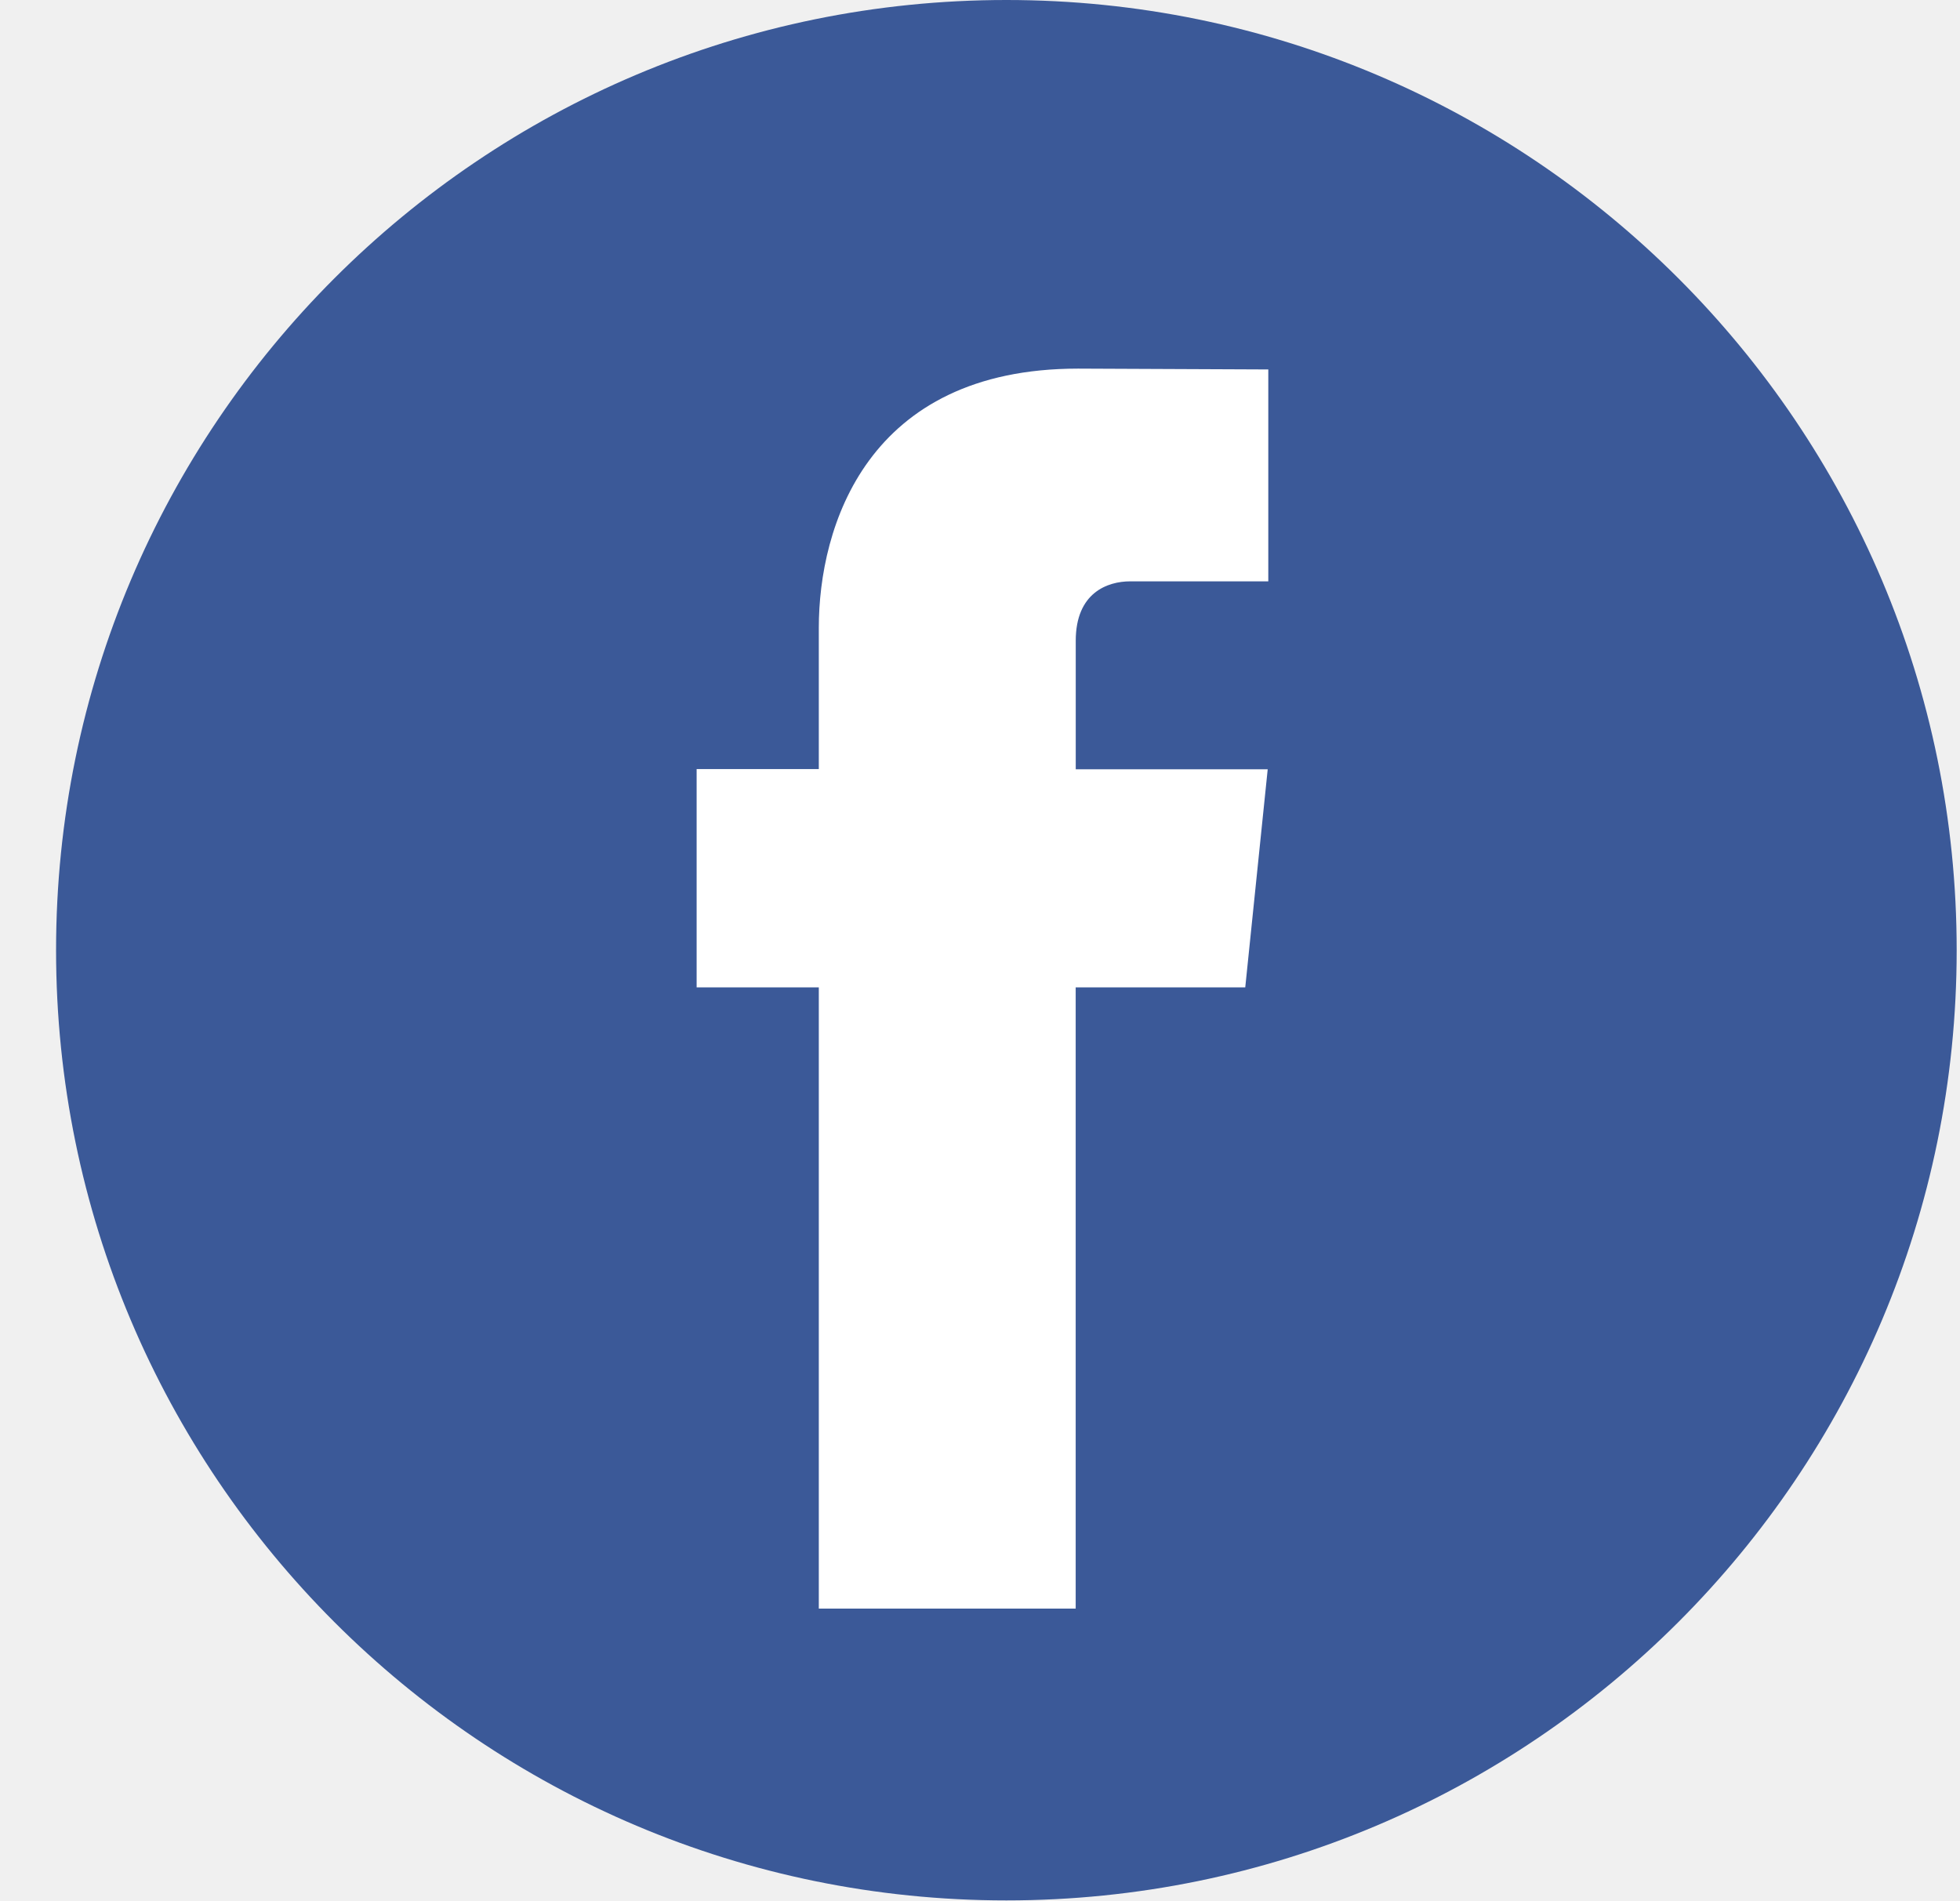
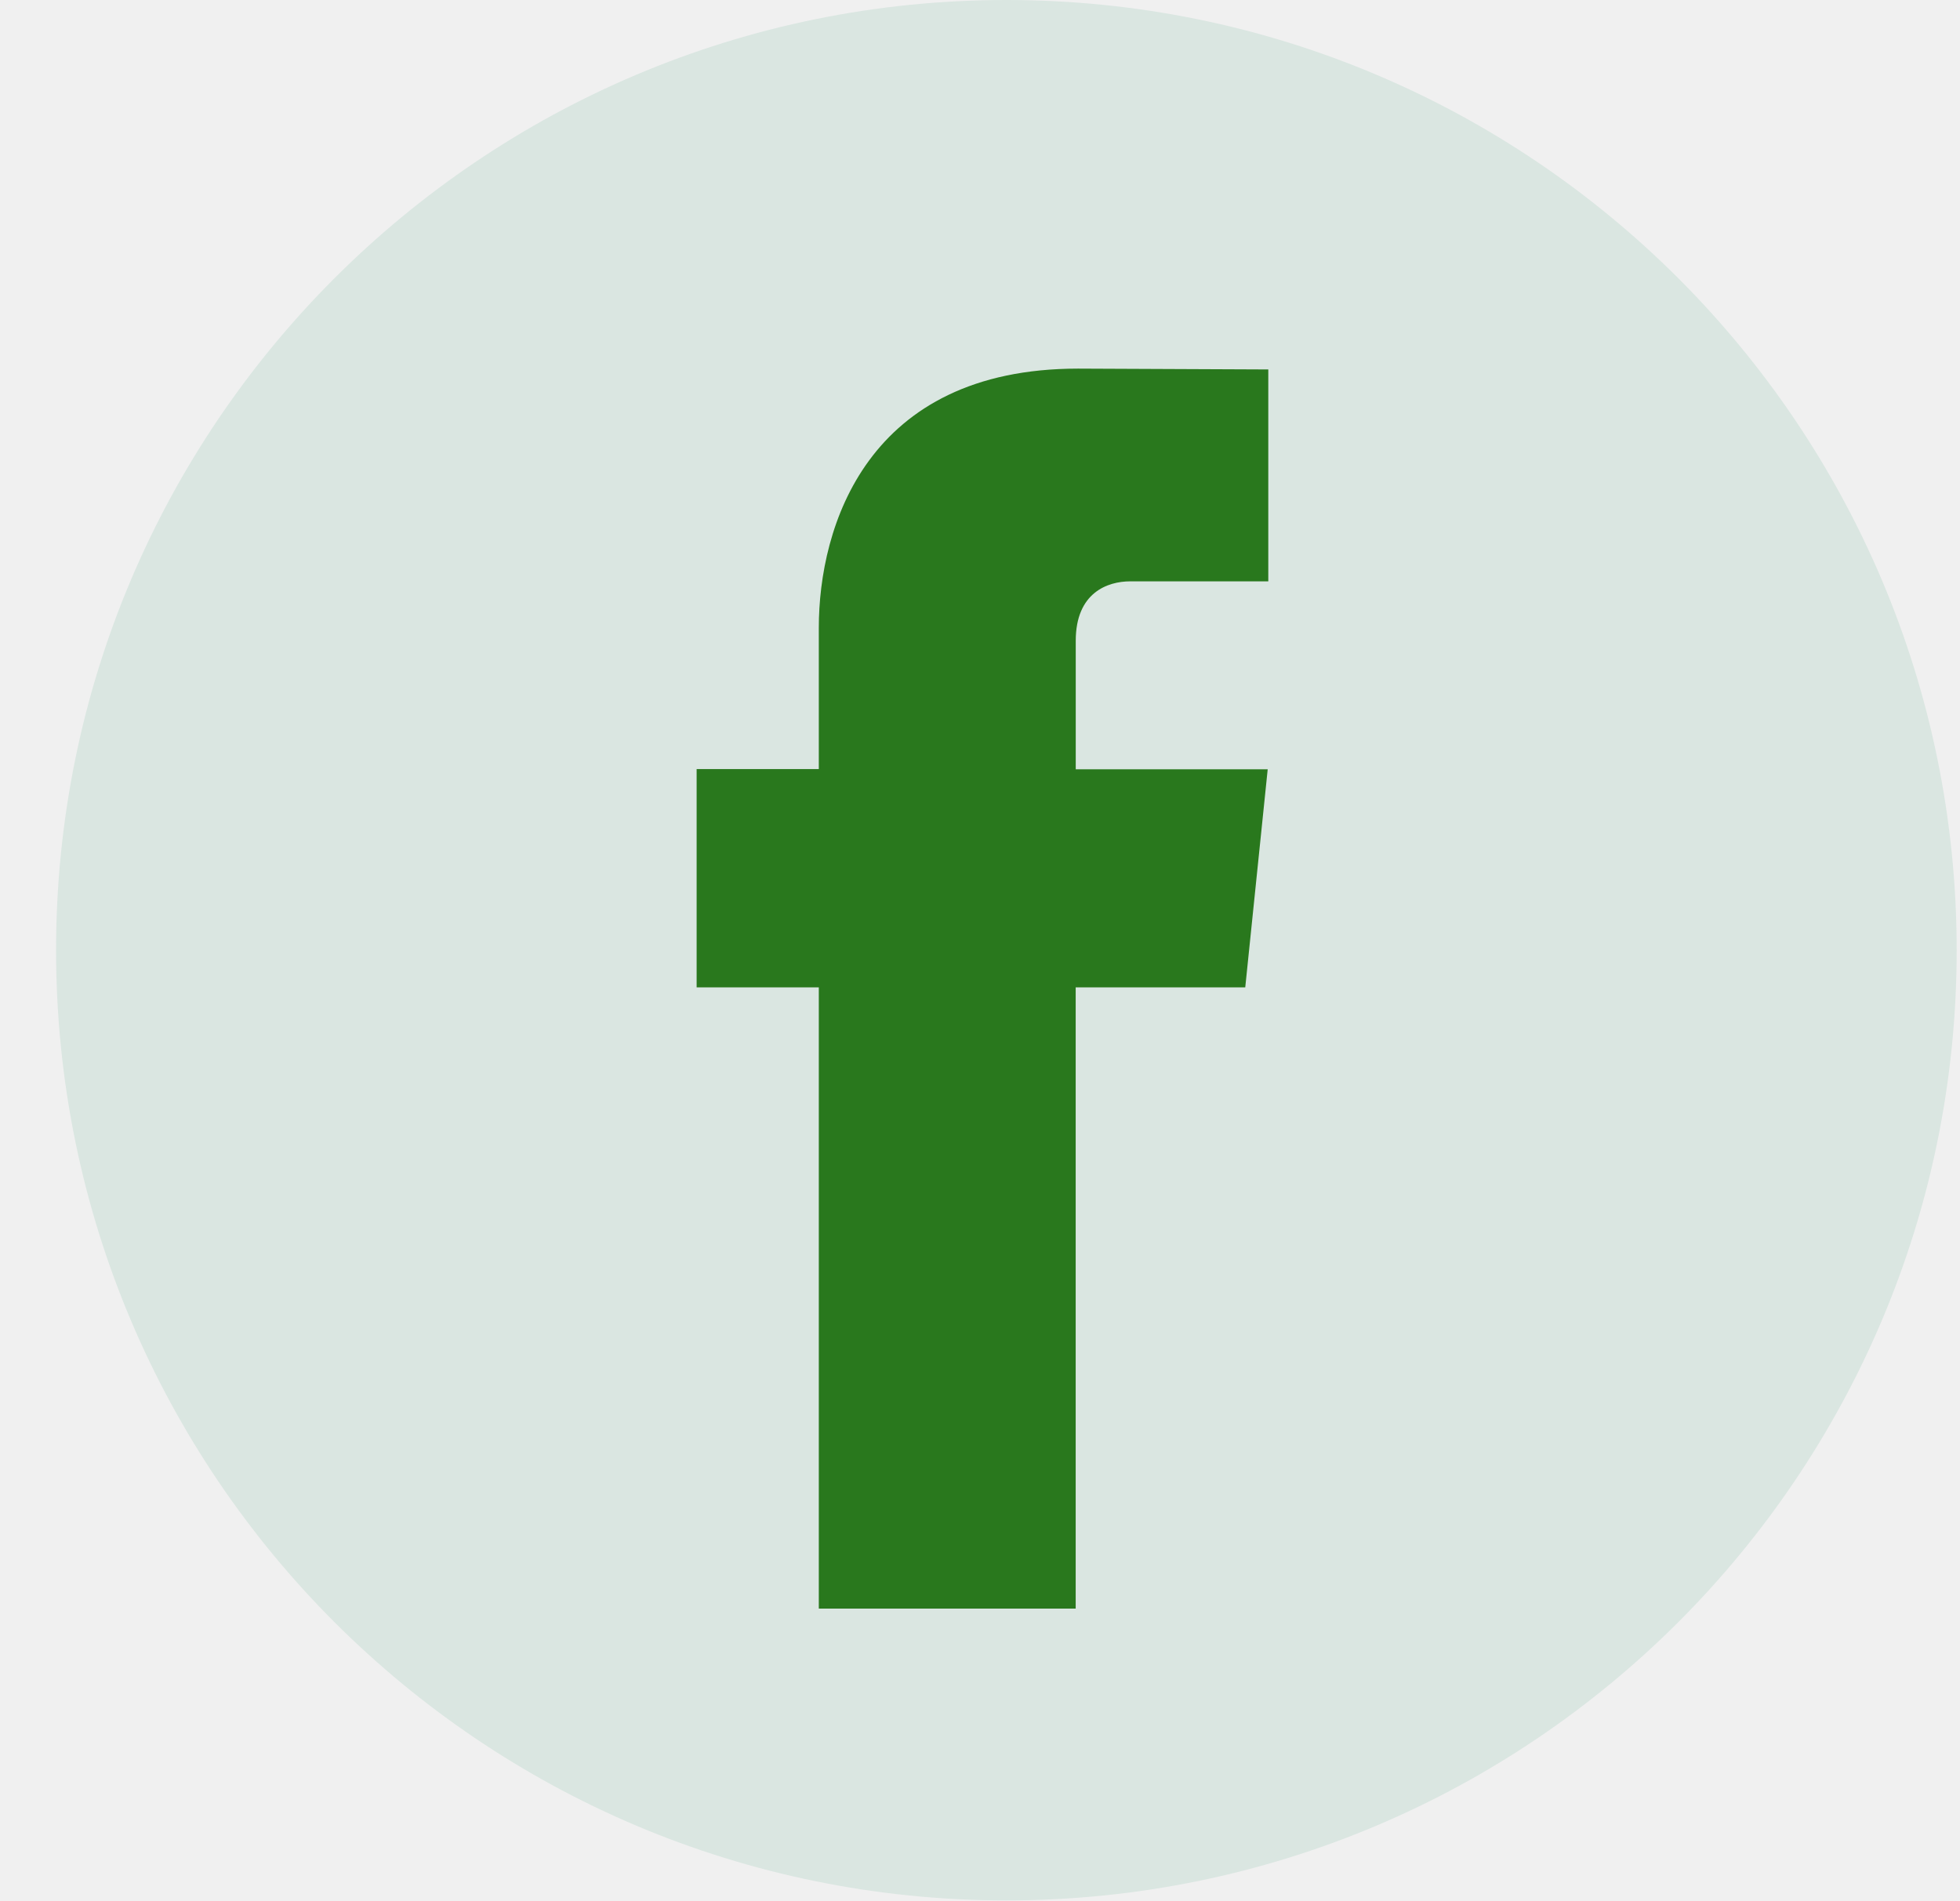
<svg xmlns="http://www.w3.org/2000/svg" width="33" height="32" viewBox="0 0 33 32" fill="none">
-   <path d="M16.944 32C25.781 32 32.944 24.837 32.944 16C32.944 7.163 25.781 0 16.944 0C8.108 0 0.944 7.163 0.944 16C0.944 24.837 8.108 32 16.944 32Z" fill="#3B5998" />
-   <path d="M20.966 16.626H18.111V27.086H13.786V16.626H11.729V12.95H13.786V10.572C13.786 8.871 14.594 6.207 18.15 6.207L21.354 6.221V9.789H19.029C18.648 9.789 18.112 9.979 18.112 10.79V12.954H21.344L20.966 16.626Z" fill="white" />
+   <path d="M16.944 32C25.781 32 32.944 24.837 32.944 16C32.944 7.163 25.781 0 16.944 0C8.108 0 0.944 7.163 0.944 16C0.944 24.837 8.108 32 16.944 32Z" fill="#DAE6E1" />
+   <path d="M20.966 16.626H18.111V27.086H13.786V16.626H11.729V12.95H13.786V10.572C13.786 8.871 14.594 6.207 18.15 6.207L21.354 6.221V9.789H19.029C18.648 9.789 18.112 9.979 18.112 10.79V12.954H21.344L20.966 16.626Z" fill="#29781D" />
</svg>
